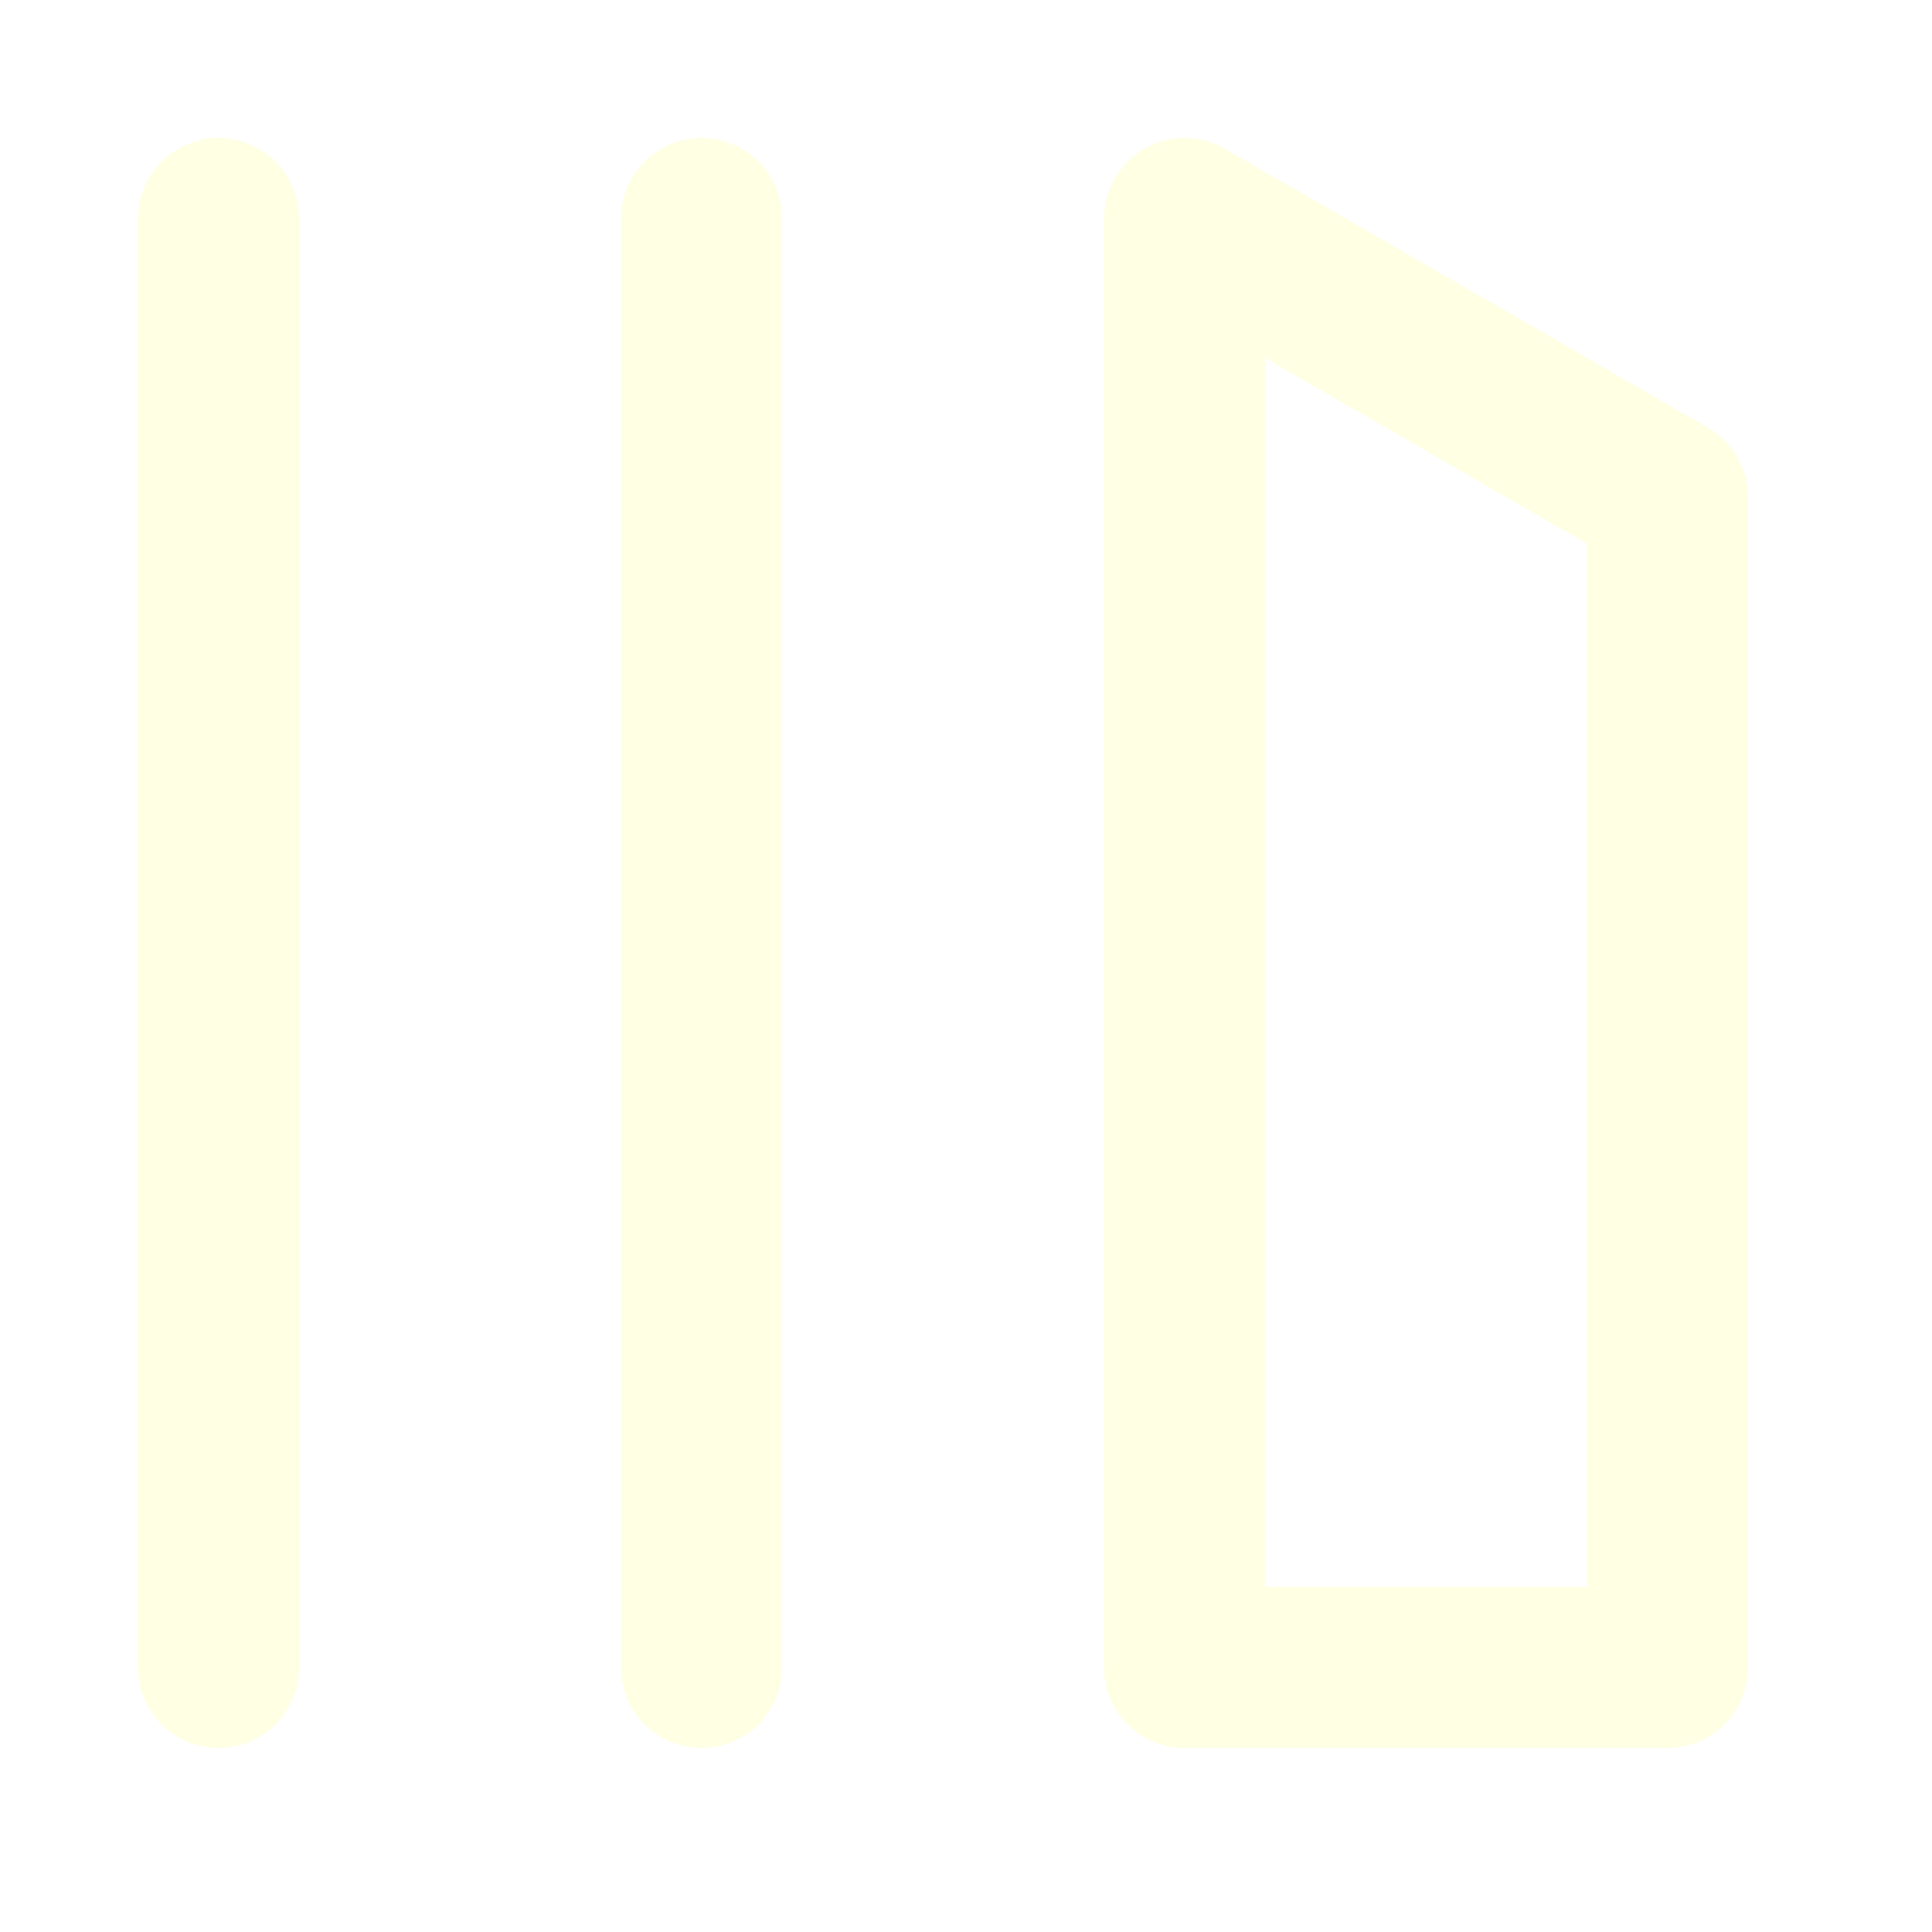
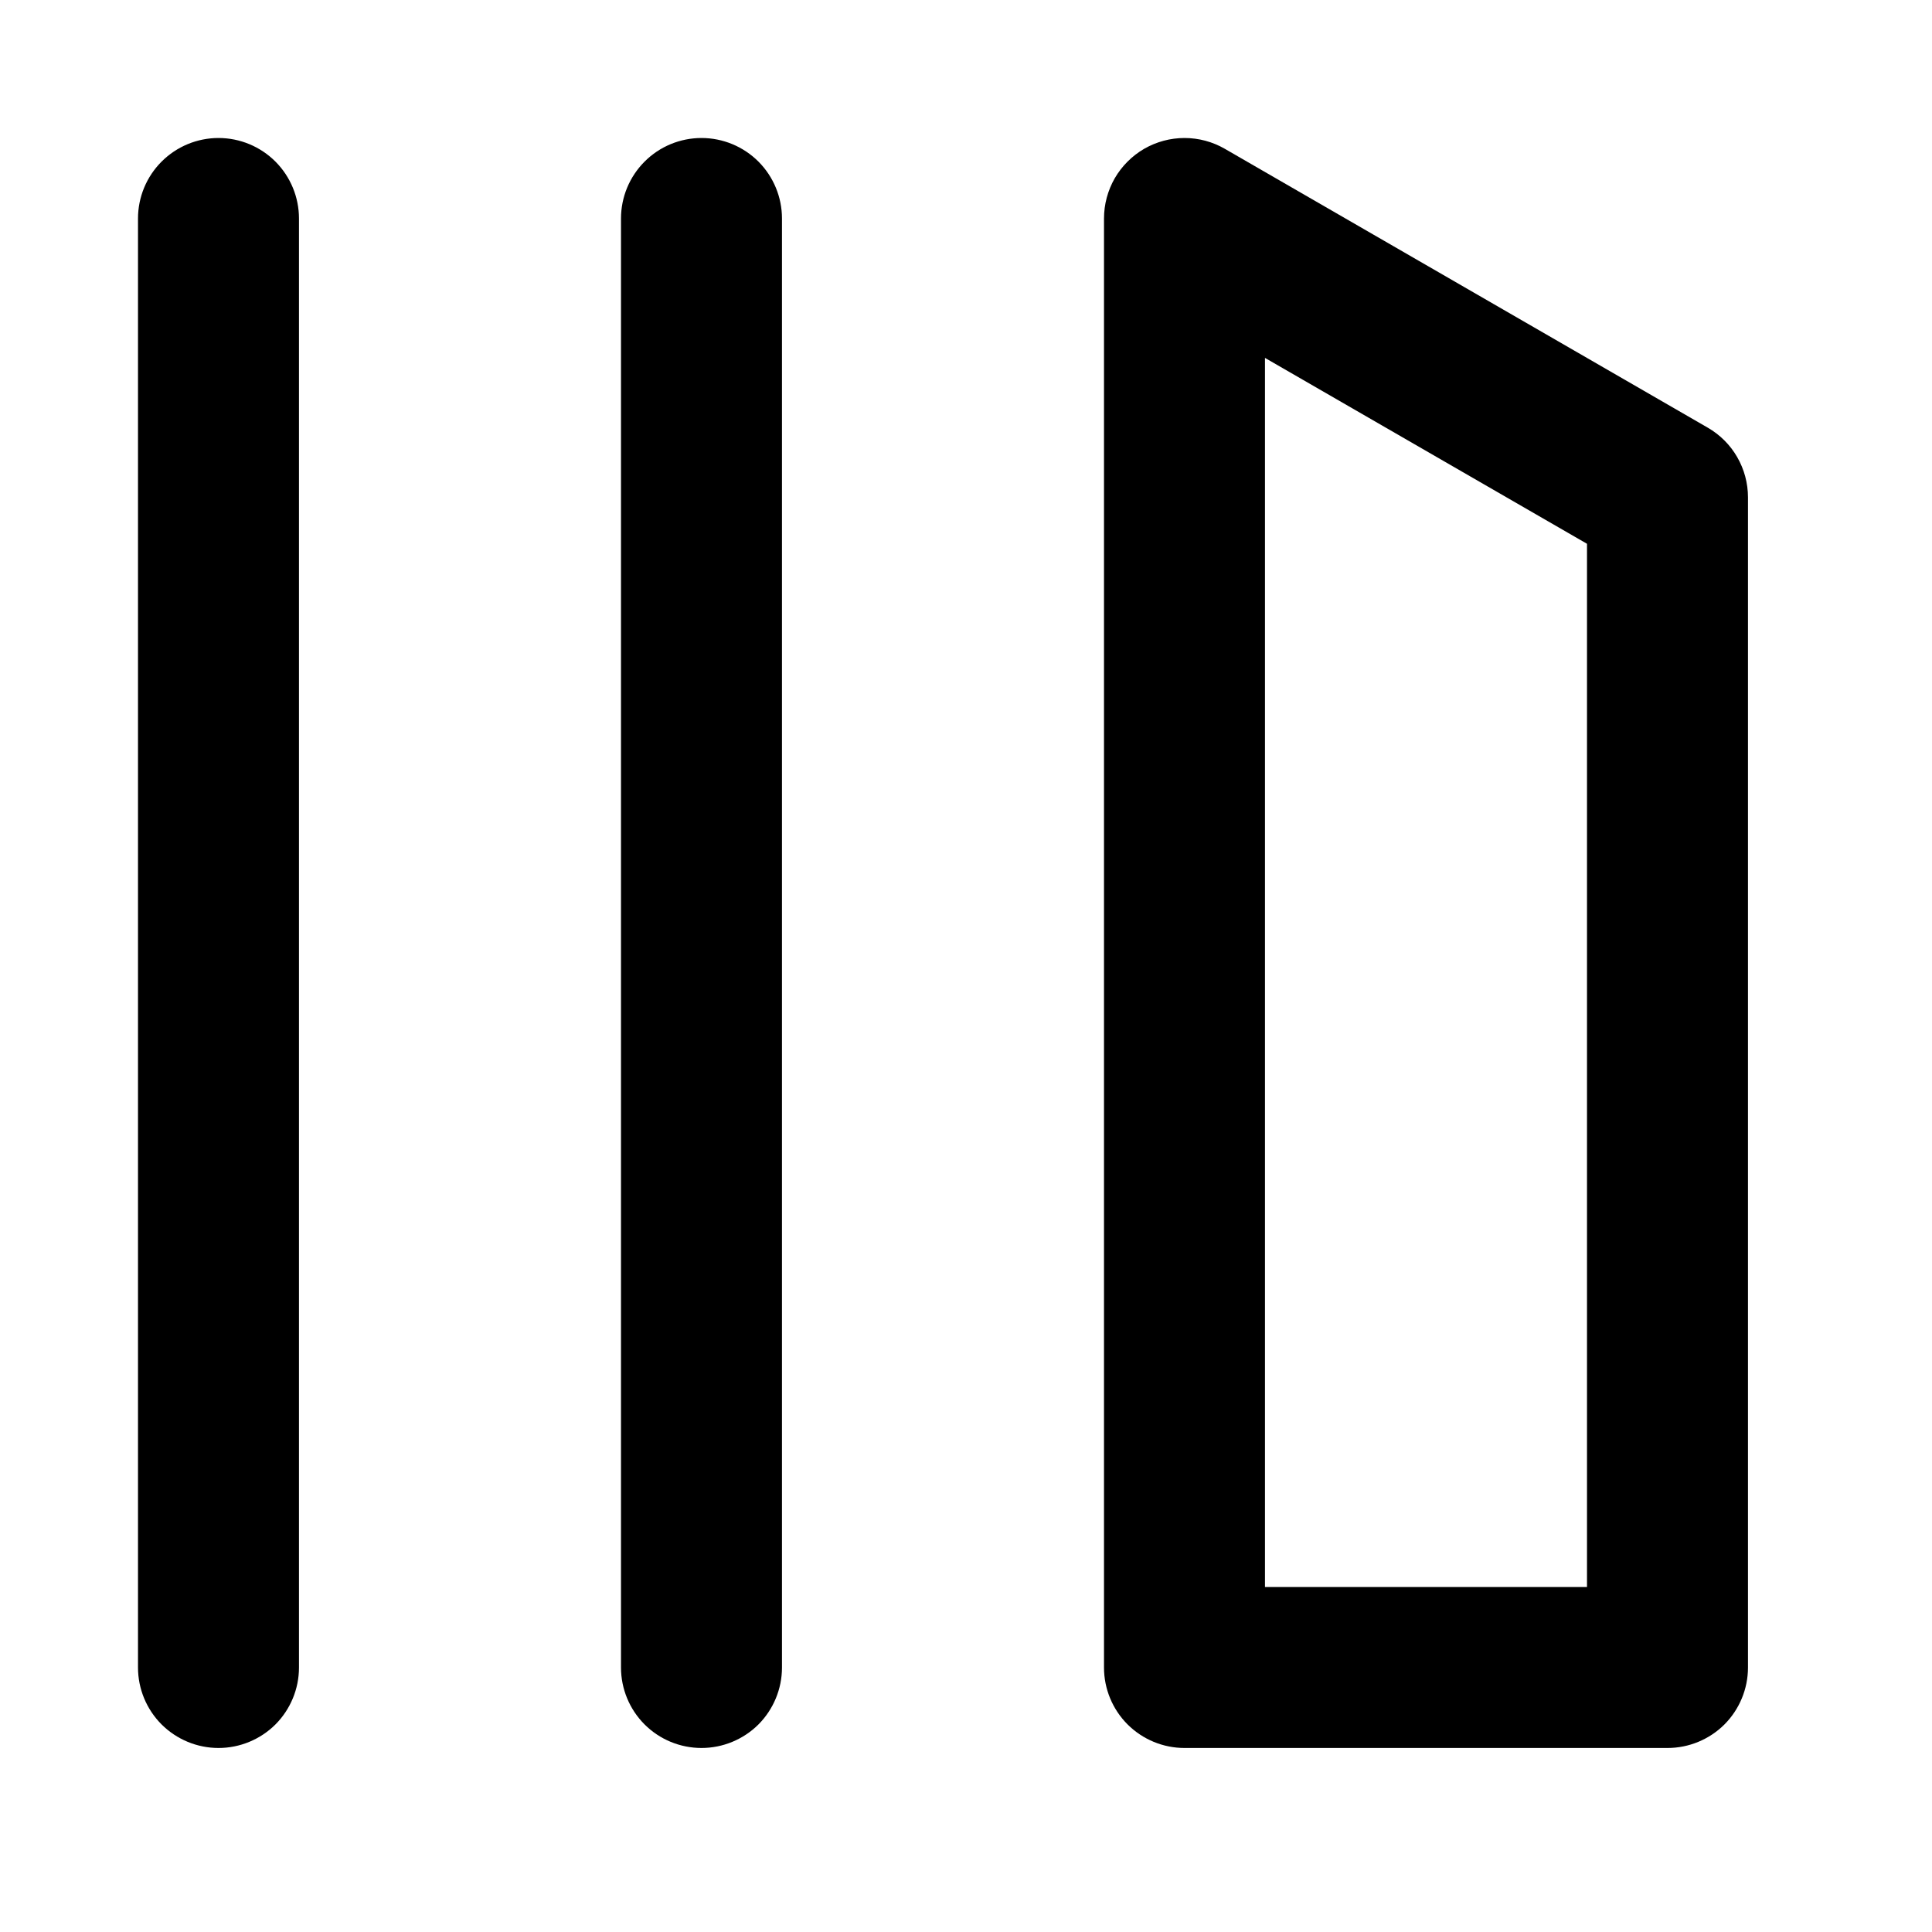
<svg xmlns="http://www.w3.org/2000/svg" width="28" height="28" viewBox="0 0 28 28" fill="none">
-   <path d="M16.583 2.156C16.761 2.054 16.962 2 17.167 2C17.372 2 17.573 2.054 17.75 2.156L24.75 6.198C24.927 6.3 25.075 6.447 25.177 6.625C25.279 6.802 25.333 7.003 25.333 7.208V24.167C25.333 24.476 25.21 24.773 24.992 24.992C24.773 25.21 24.476 25.333 24.167 25.333H17.167C16.857 25.333 16.561 25.21 16.342 24.992C16.123 24.773 16 24.476 16 24.167V3.167C16 2.962 16.054 2.761 16.156 2.583C16.259 2.406 16.406 2.259 16.583 2.156ZM18.333 5.187V23H23V7.881L18.333 5.187ZM3.167 25.333C2.857 25.333 2.561 25.21 2.342 24.992C2.123 24.773 2 24.476 2 24.167V3.167C2 2.857 2.123 2.561 2.342 2.342C2.561 2.123 2.857 2 3.167 2C3.476 2 3.773 2.123 3.992 2.342C4.21 2.561 4.333 2.857 4.333 3.167V24.167C4.333 24.476 4.21 24.773 3.992 24.992C3.773 25.21 3.476 25.333 3.167 25.333ZM10.167 25.333C9.857 25.333 9.56 25.21 9.342 24.992C9.123 24.773 9 24.476 9 24.167V3.167C9 2.857 9.123 2.561 9.342 2.342C9.56 2.123 9.857 2 10.167 2C10.476 2 10.773 2.123 10.992 2.342C11.21 2.561 11.333 2.857 11.333 3.167V24.167C11.333 24.476 11.21 24.773 10.992 24.992C10.773 25.21 10.476 25.333 10.167 25.333Z" fill="#FFFFE3" />
+   <path d="M16.583 2.156C16.761 2.054 16.962 2 17.167 2C17.372 2 17.573 2.054 17.75 2.156L24.75 6.198C24.927 6.3 25.075 6.447 25.177 6.625C25.279 6.802 25.333 7.003 25.333 7.208V24.167C25.333 24.476 25.21 24.773 24.992 24.992C24.773 25.21 24.476 25.333 24.167 25.333H17.167C16.857 25.333 16.561 25.21 16.342 24.992C16.123 24.773 16 24.476 16 24.167V3.167C16 2.962 16.054 2.761 16.156 2.583C16.259 2.406 16.406 2.259 16.583 2.156ZM18.333 5.187V23H23V7.881L18.333 5.187ZM3.167 25.333C2.857 25.333 2.561 25.21 2.342 24.992C2.123 24.773 2 24.476 2 24.167V3.167C2 2.857 2.123 2.561 2.342 2.342C2.561 2.123 2.857 2 3.167 2C3.476 2 3.773 2.123 3.992 2.342C4.21 2.561 4.333 2.857 4.333 3.167V24.167C4.333 24.476 4.21 24.773 3.992 24.992C3.773 25.21 3.476 25.333 3.167 25.333ZM10.167 25.333C9.857 25.333 9.56 25.21 9.342 24.992C9.123 24.773 9 24.476 9 24.167V3.167C9 2.857 9.123 2.561 9.342 2.342C9.56 2.123 9.857 2 10.167 2C10.476 2 10.773 2.123 10.992 2.342C11.21 2.561 11.333 2.857 11.333 3.167V24.167C11.333 24.476 11.21 24.773 10.992 24.992C10.773 25.21 10.476 25.333 10.167 25.333Z" fill="#000" />
</svg>
